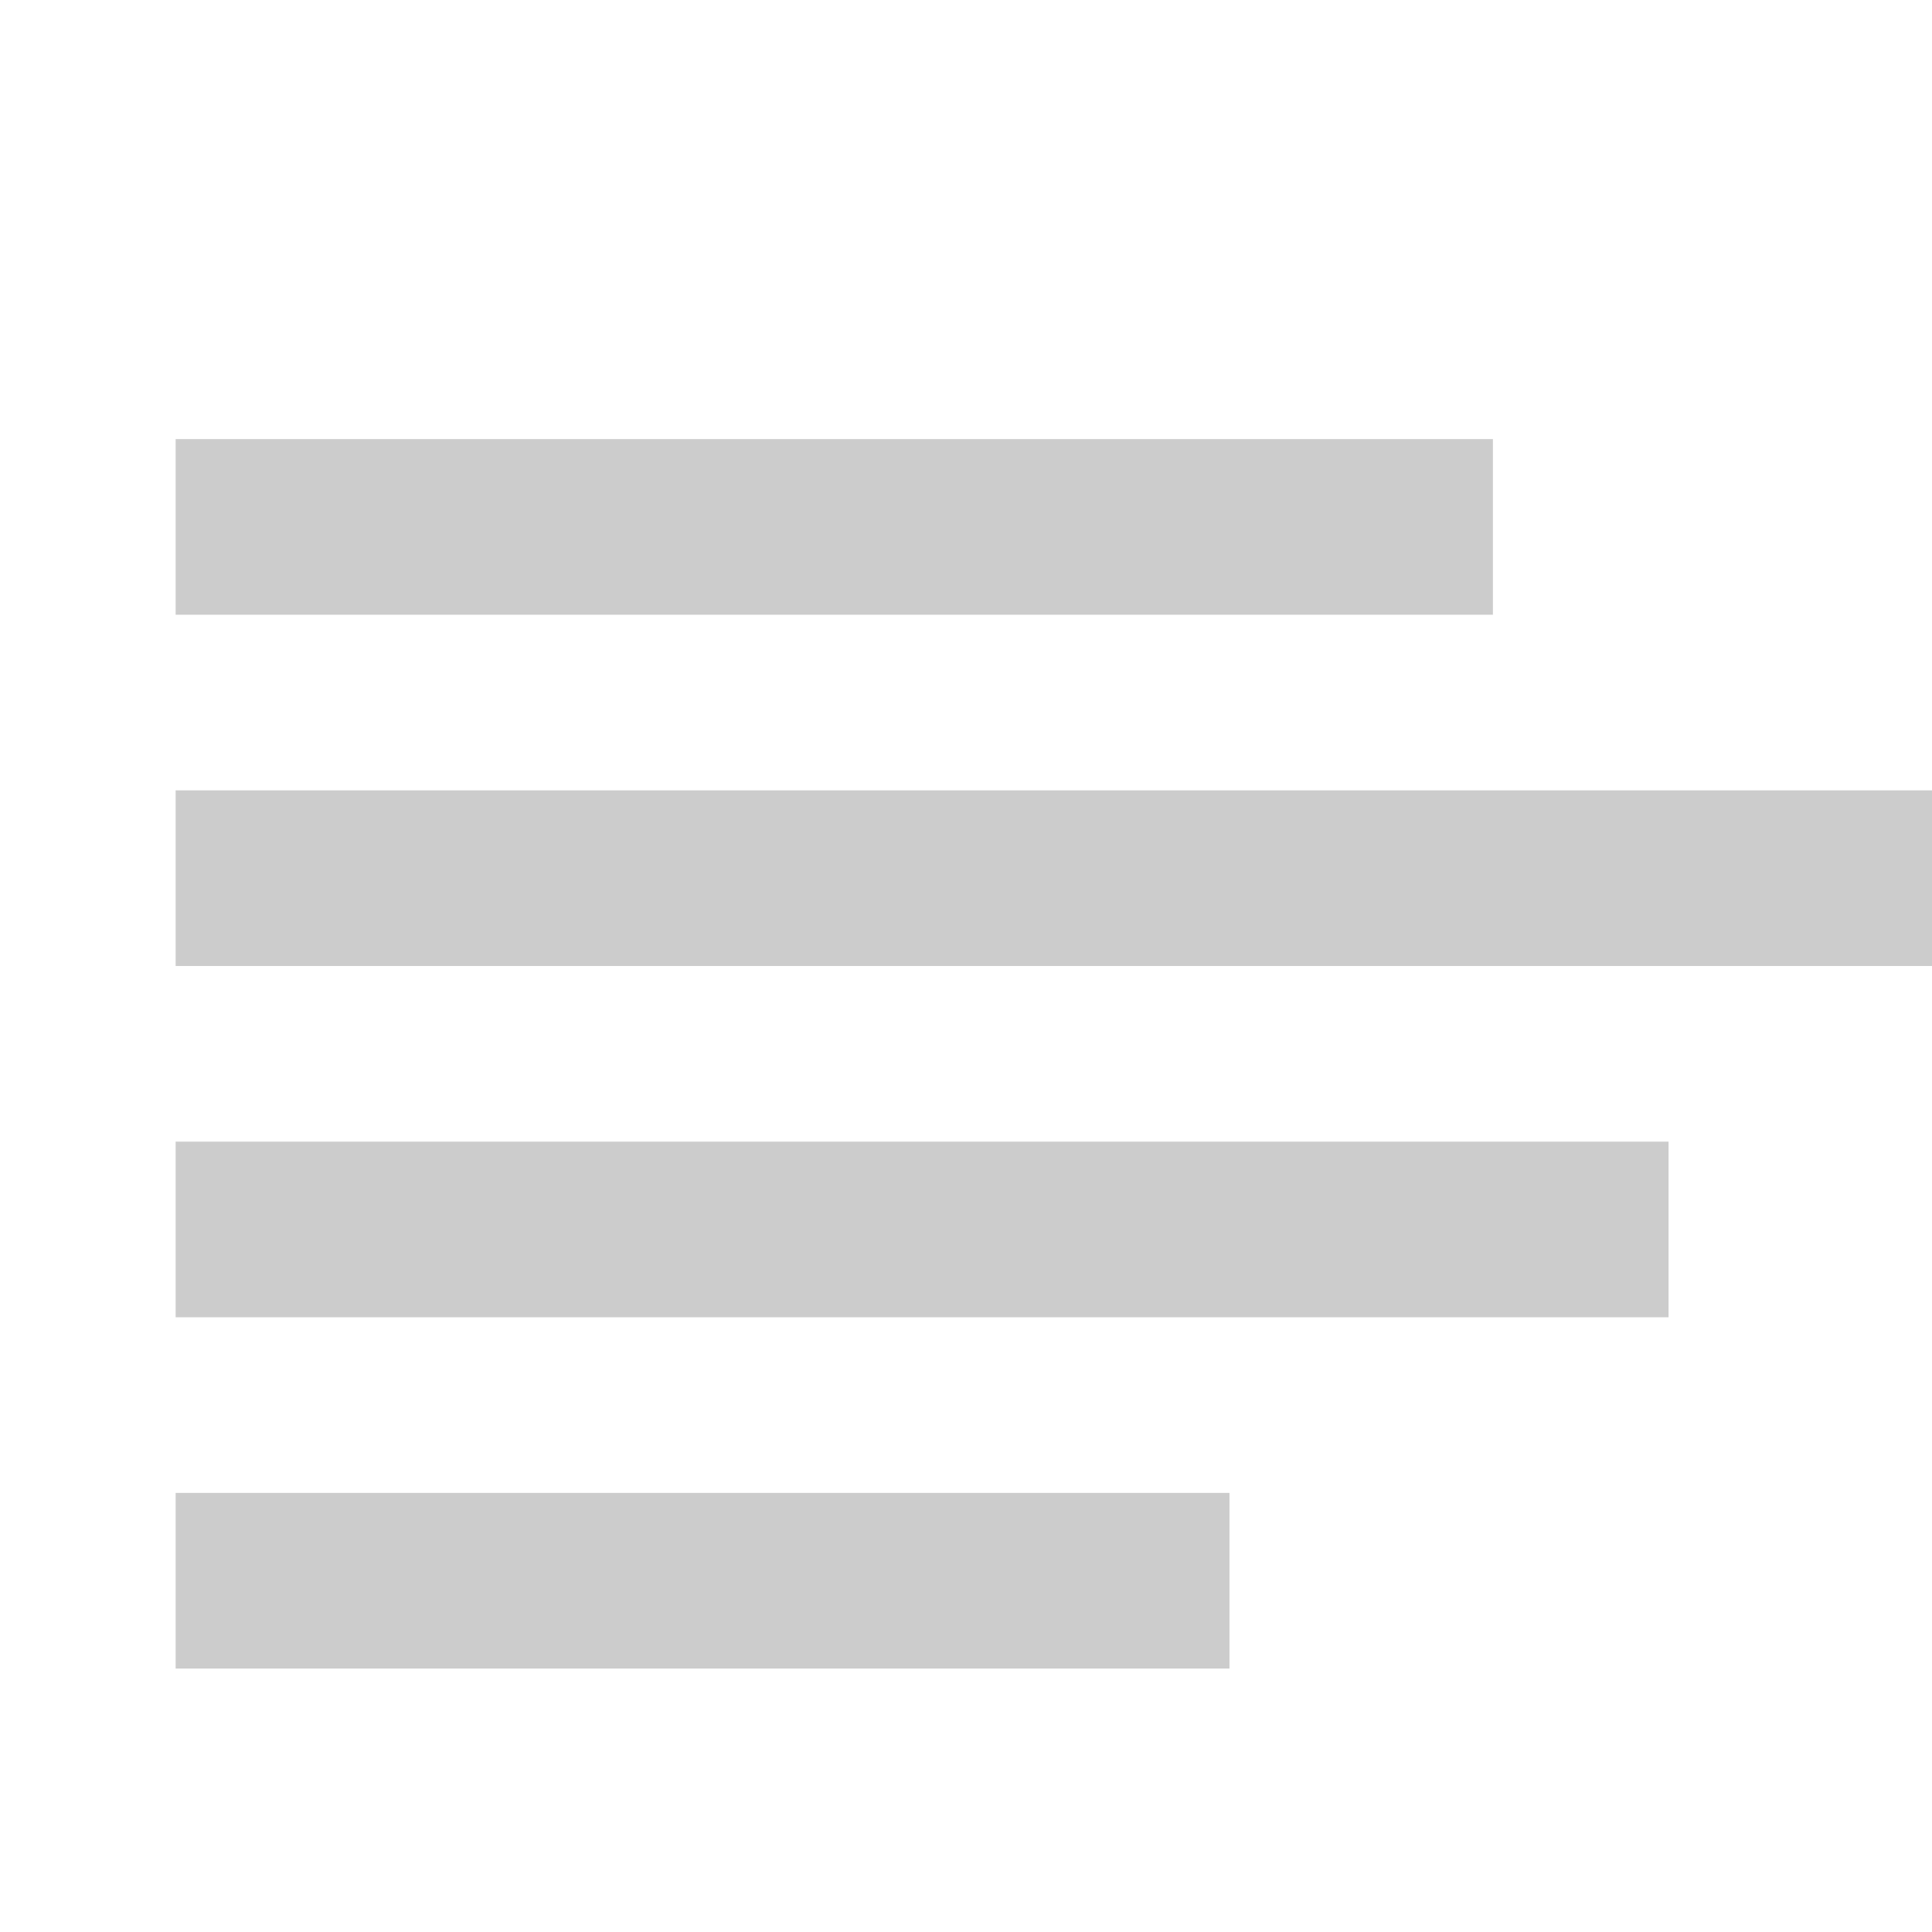
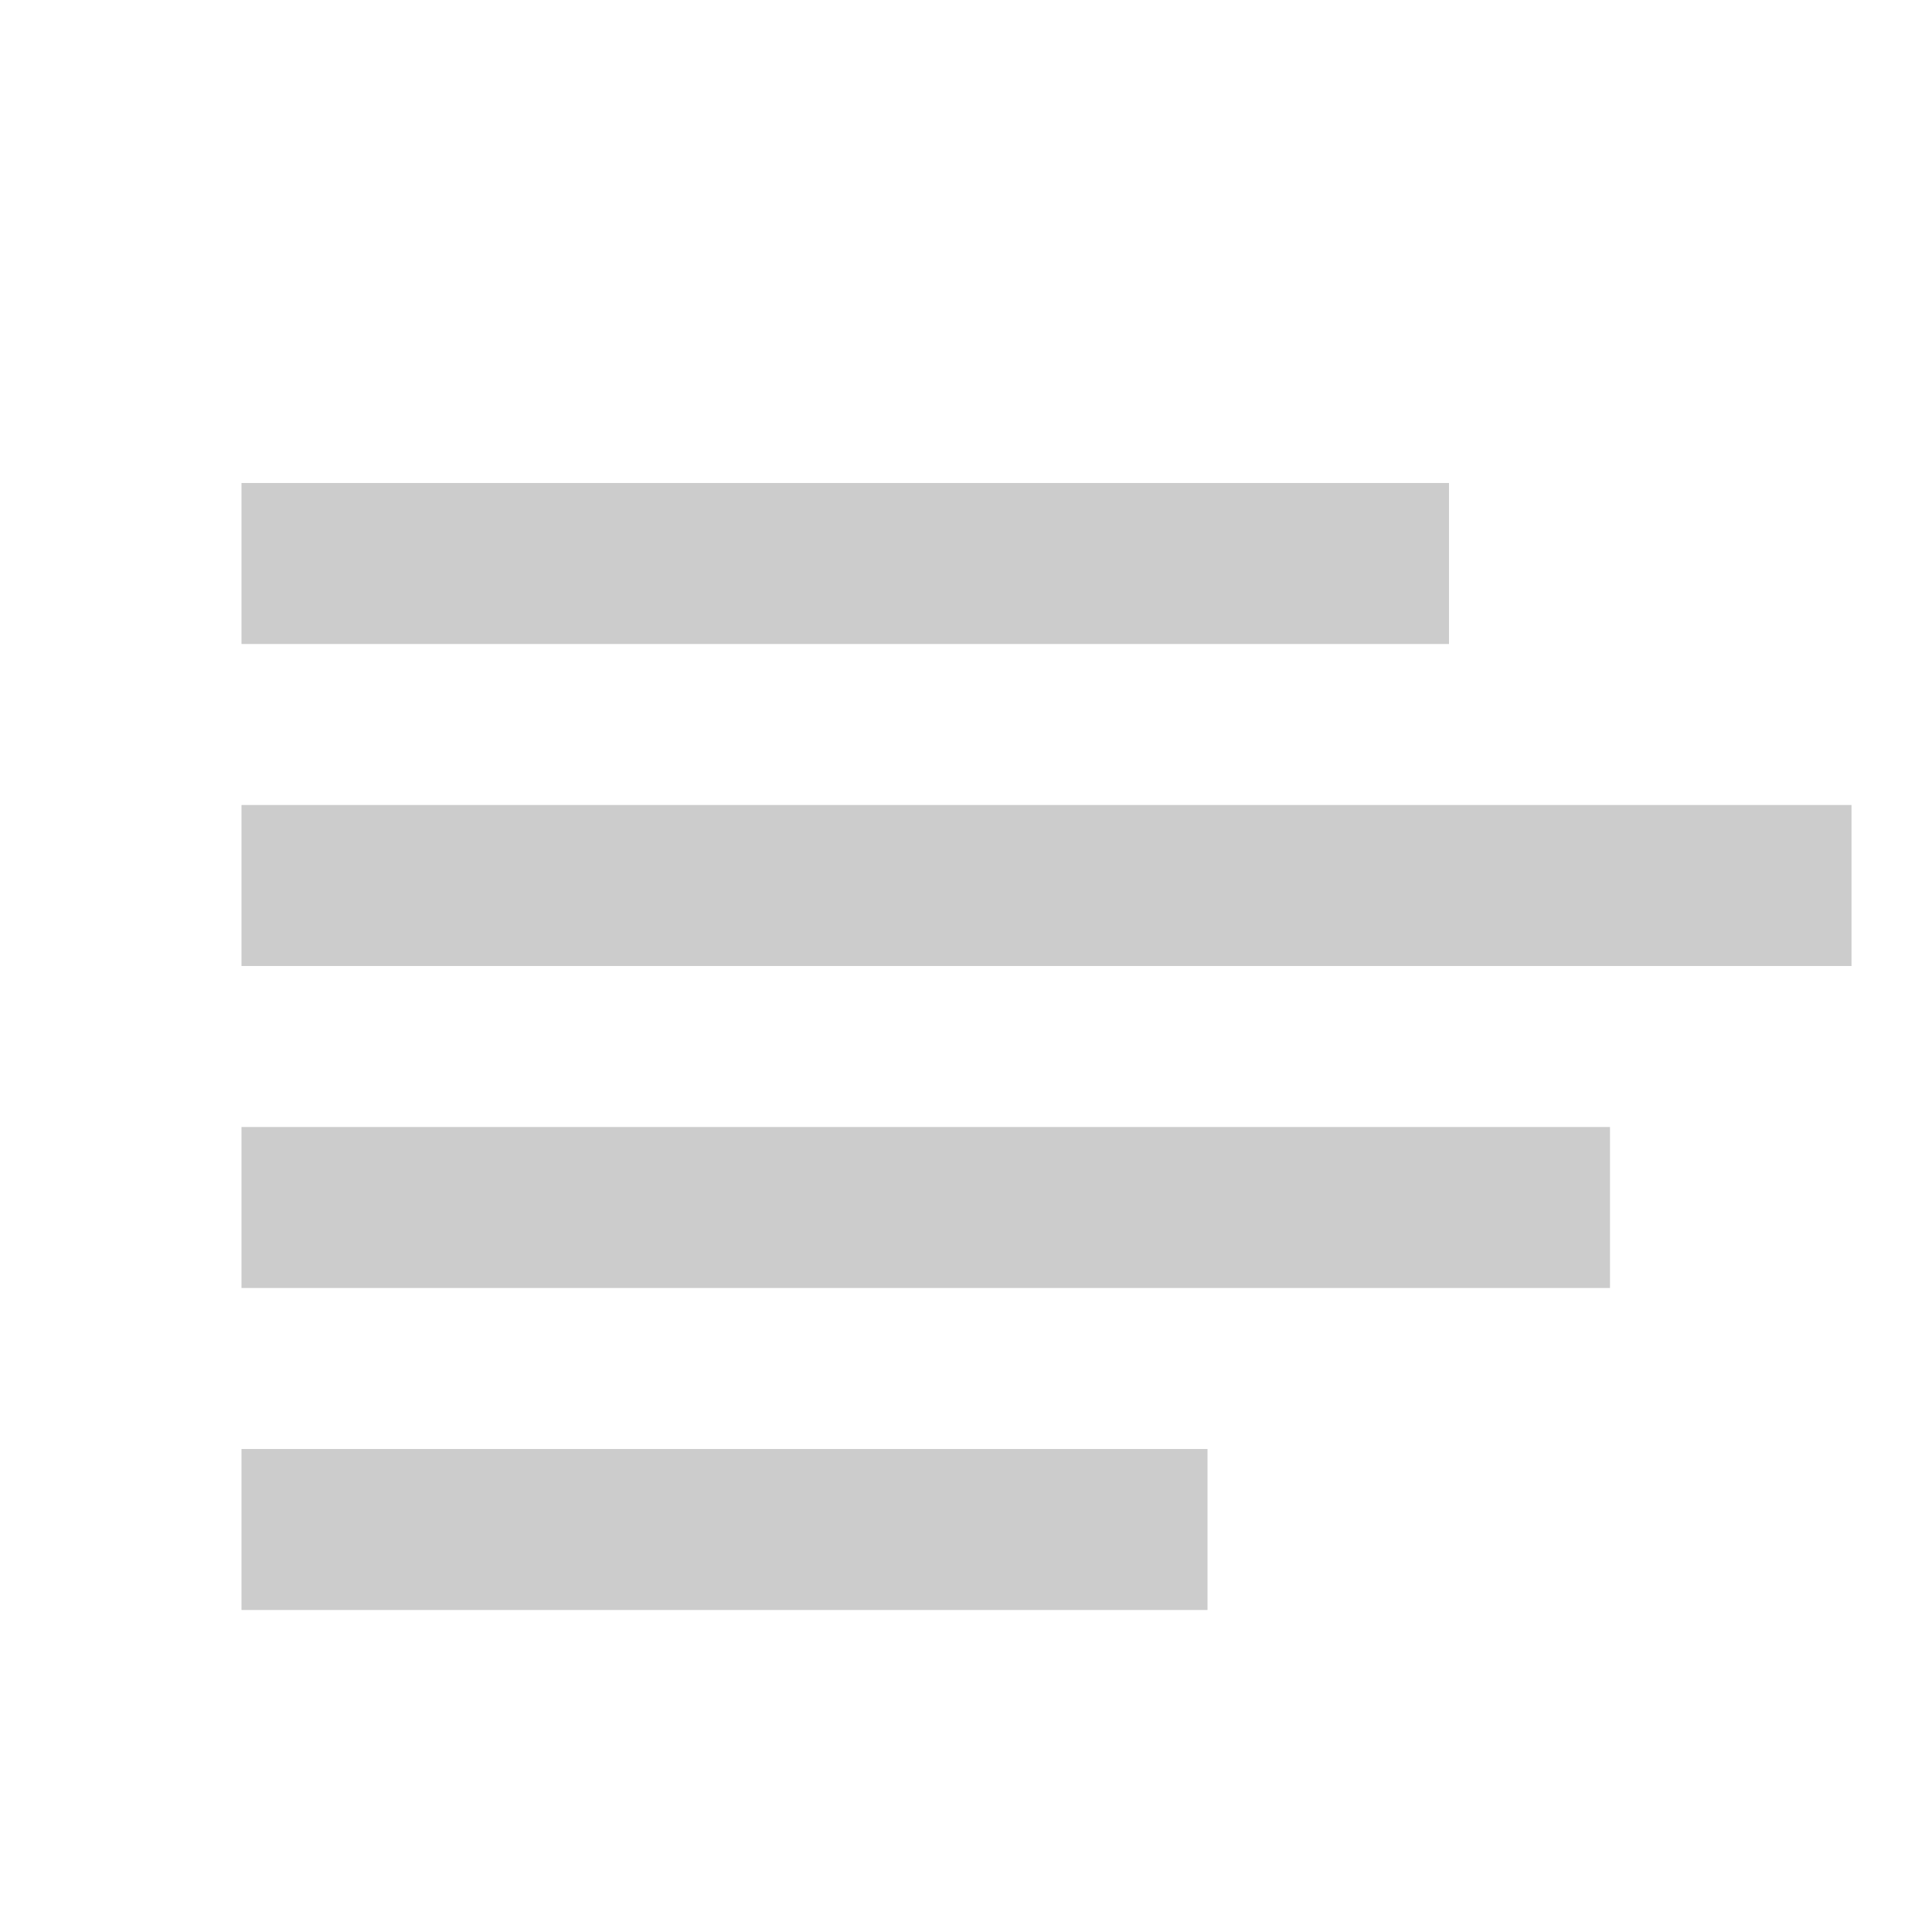
- <svg xmlns="http://www.w3.org/2000/svg" version="1.1" width="22" height="22">
-   <rect x="2" y="5" width="15" height="2" style="fill:#cccccc;fill-opacity:1;stroke:none" />
-   <rect x="2" y="9" width="20" height="2" style="fill:#cccccc;fill-opacity:1;stroke:none" />
-   <rect x="2" y="13" width="17" height="2" style="fill:#cccccc;fill-opacity:1;stroke:none" />
-   <rect x="2" y="17" width="12" height="2" style="fill:#cccccc;fill-opacity:1;stroke:none" />
+ <svg xmlns="http://www.w3.org/2000/svg" version="1.1" width="24" height="24">
+   <rect x="3" y="6" width="15" height="2" style="fill:#cccccc;fill-opacity:1;stroke:none" />
+   <rect x="3" y="10" width="20" height="2" style="fill:#cccccc;fill-opacity:1;stroke:none" />
+   <rect x="3" y="14" width="17" height="2" style="fill:#cccccc;fill-opacity:1;stroke:none" />
+   <rect x="3" y="18" width="12" height="2" style="fill:#cccccc;fill-opacity:1;stroke:none" />
</svg>
